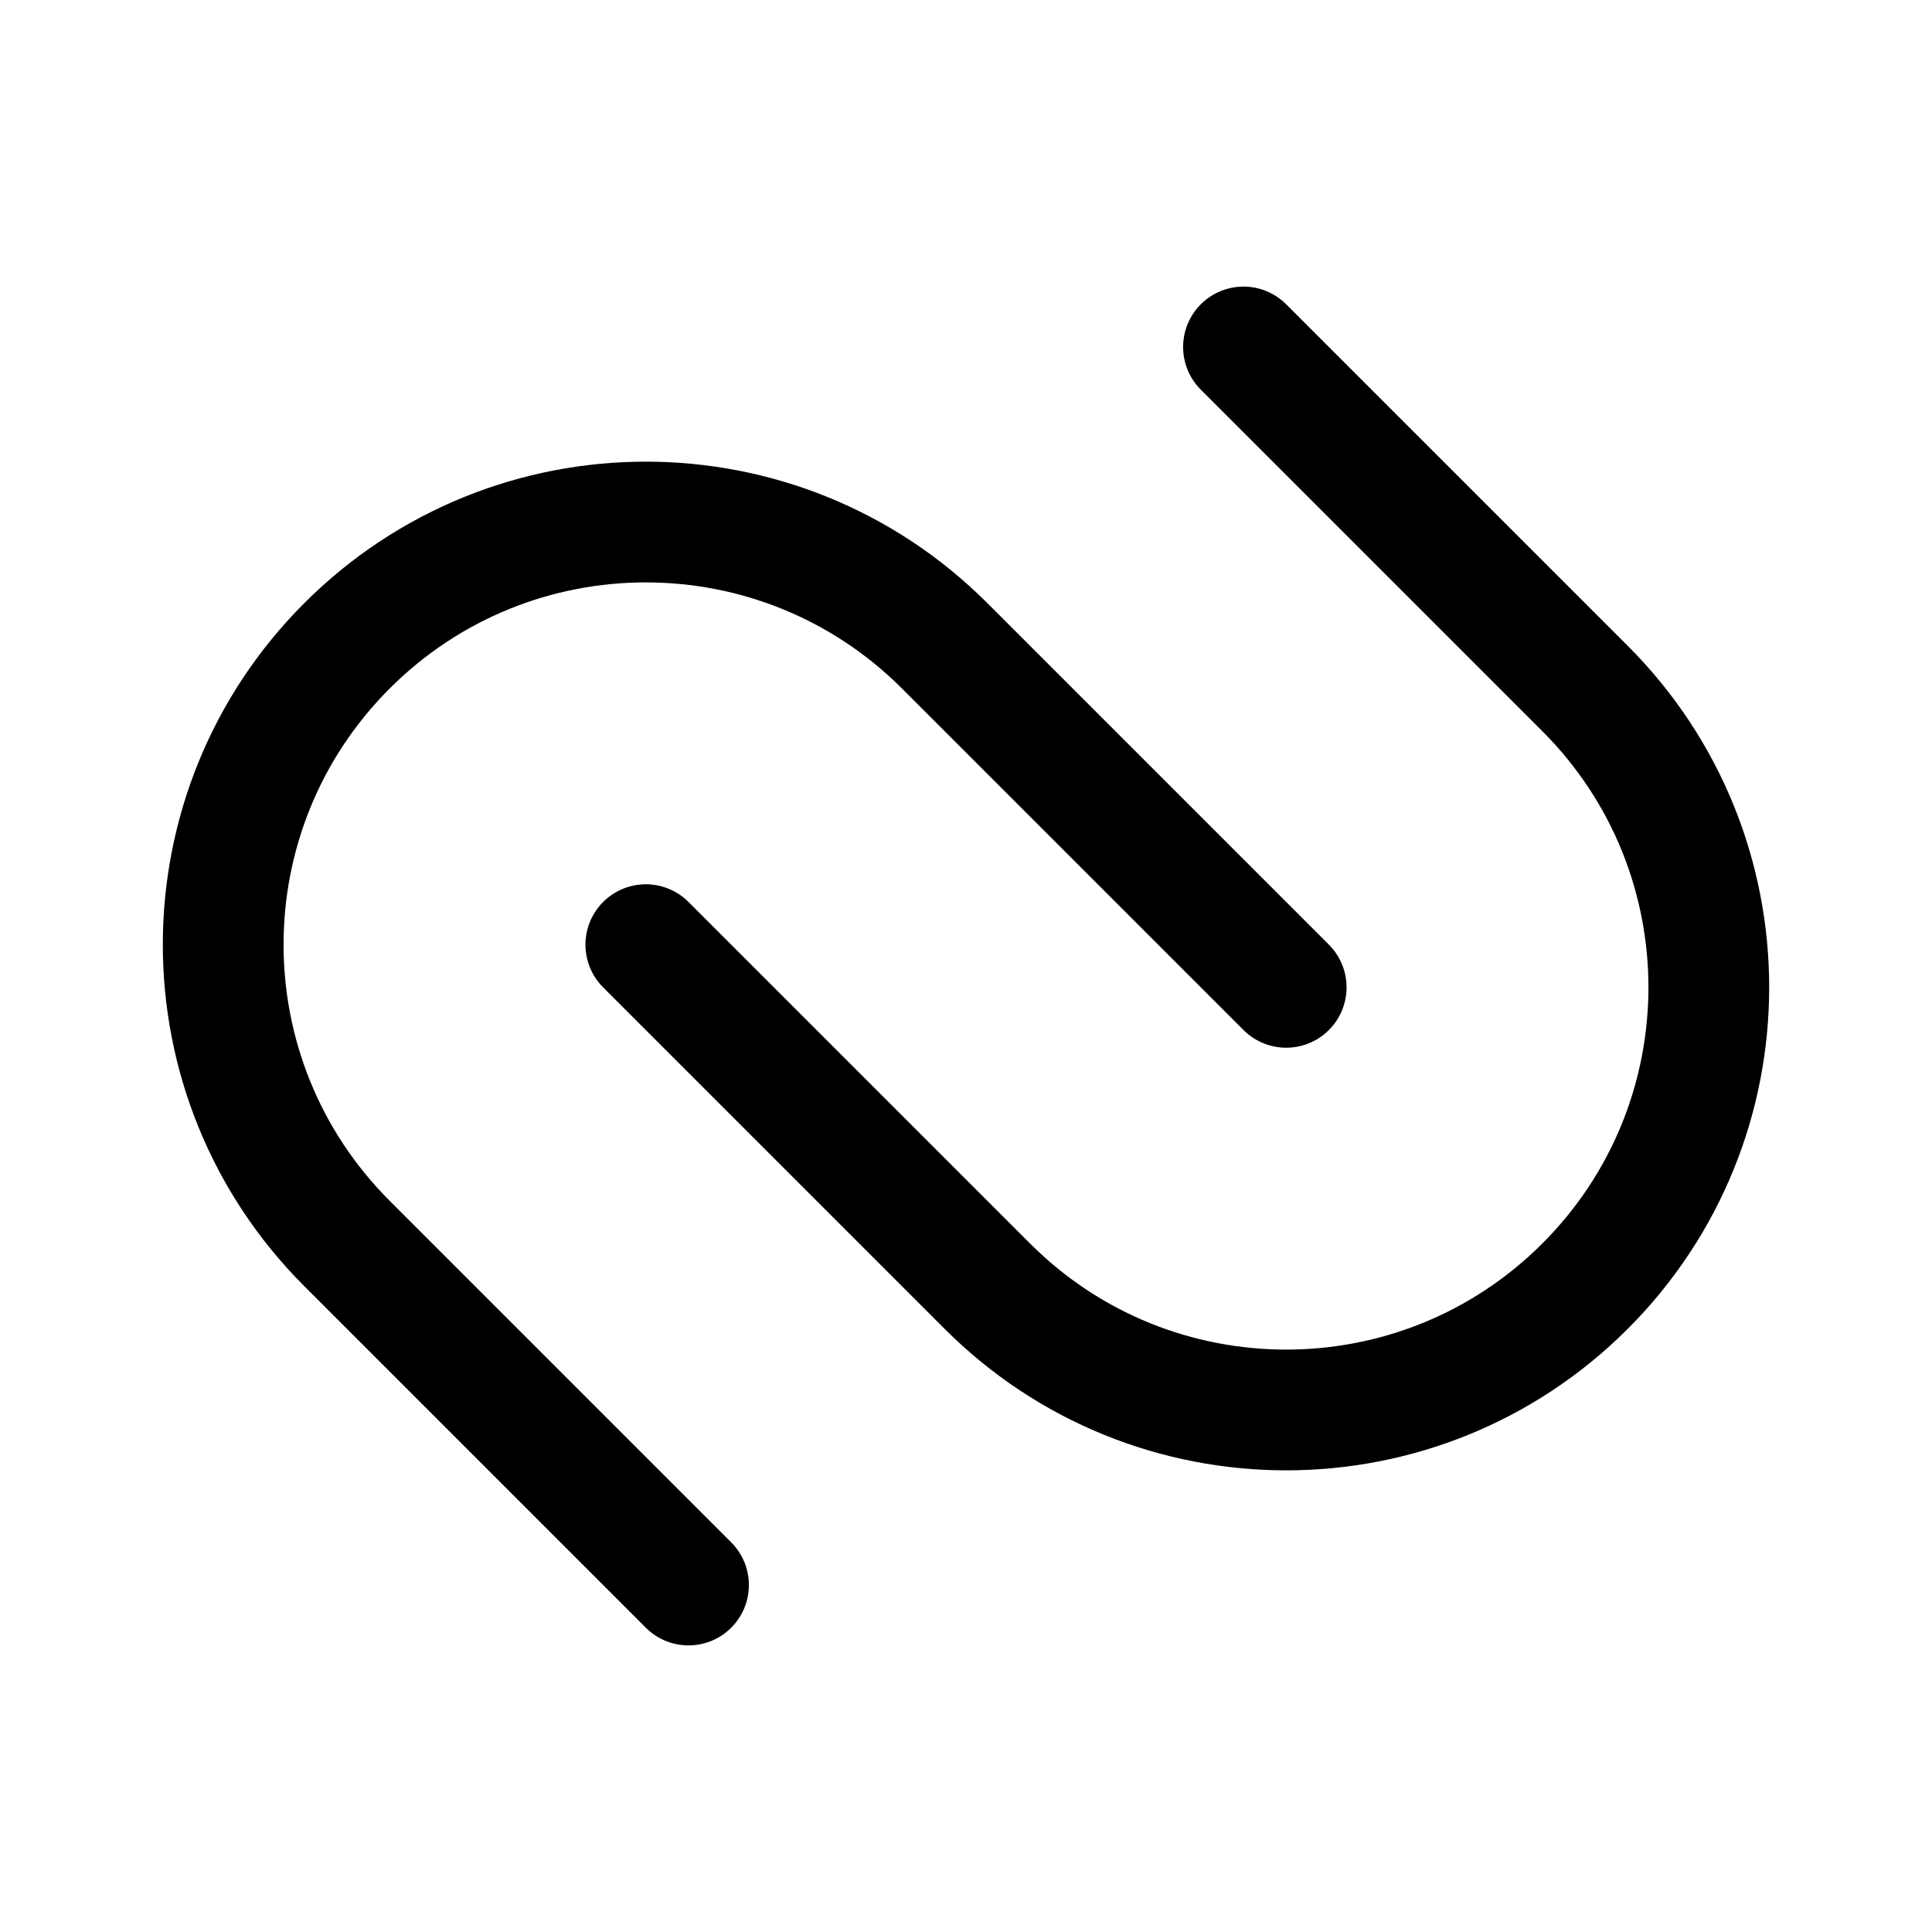
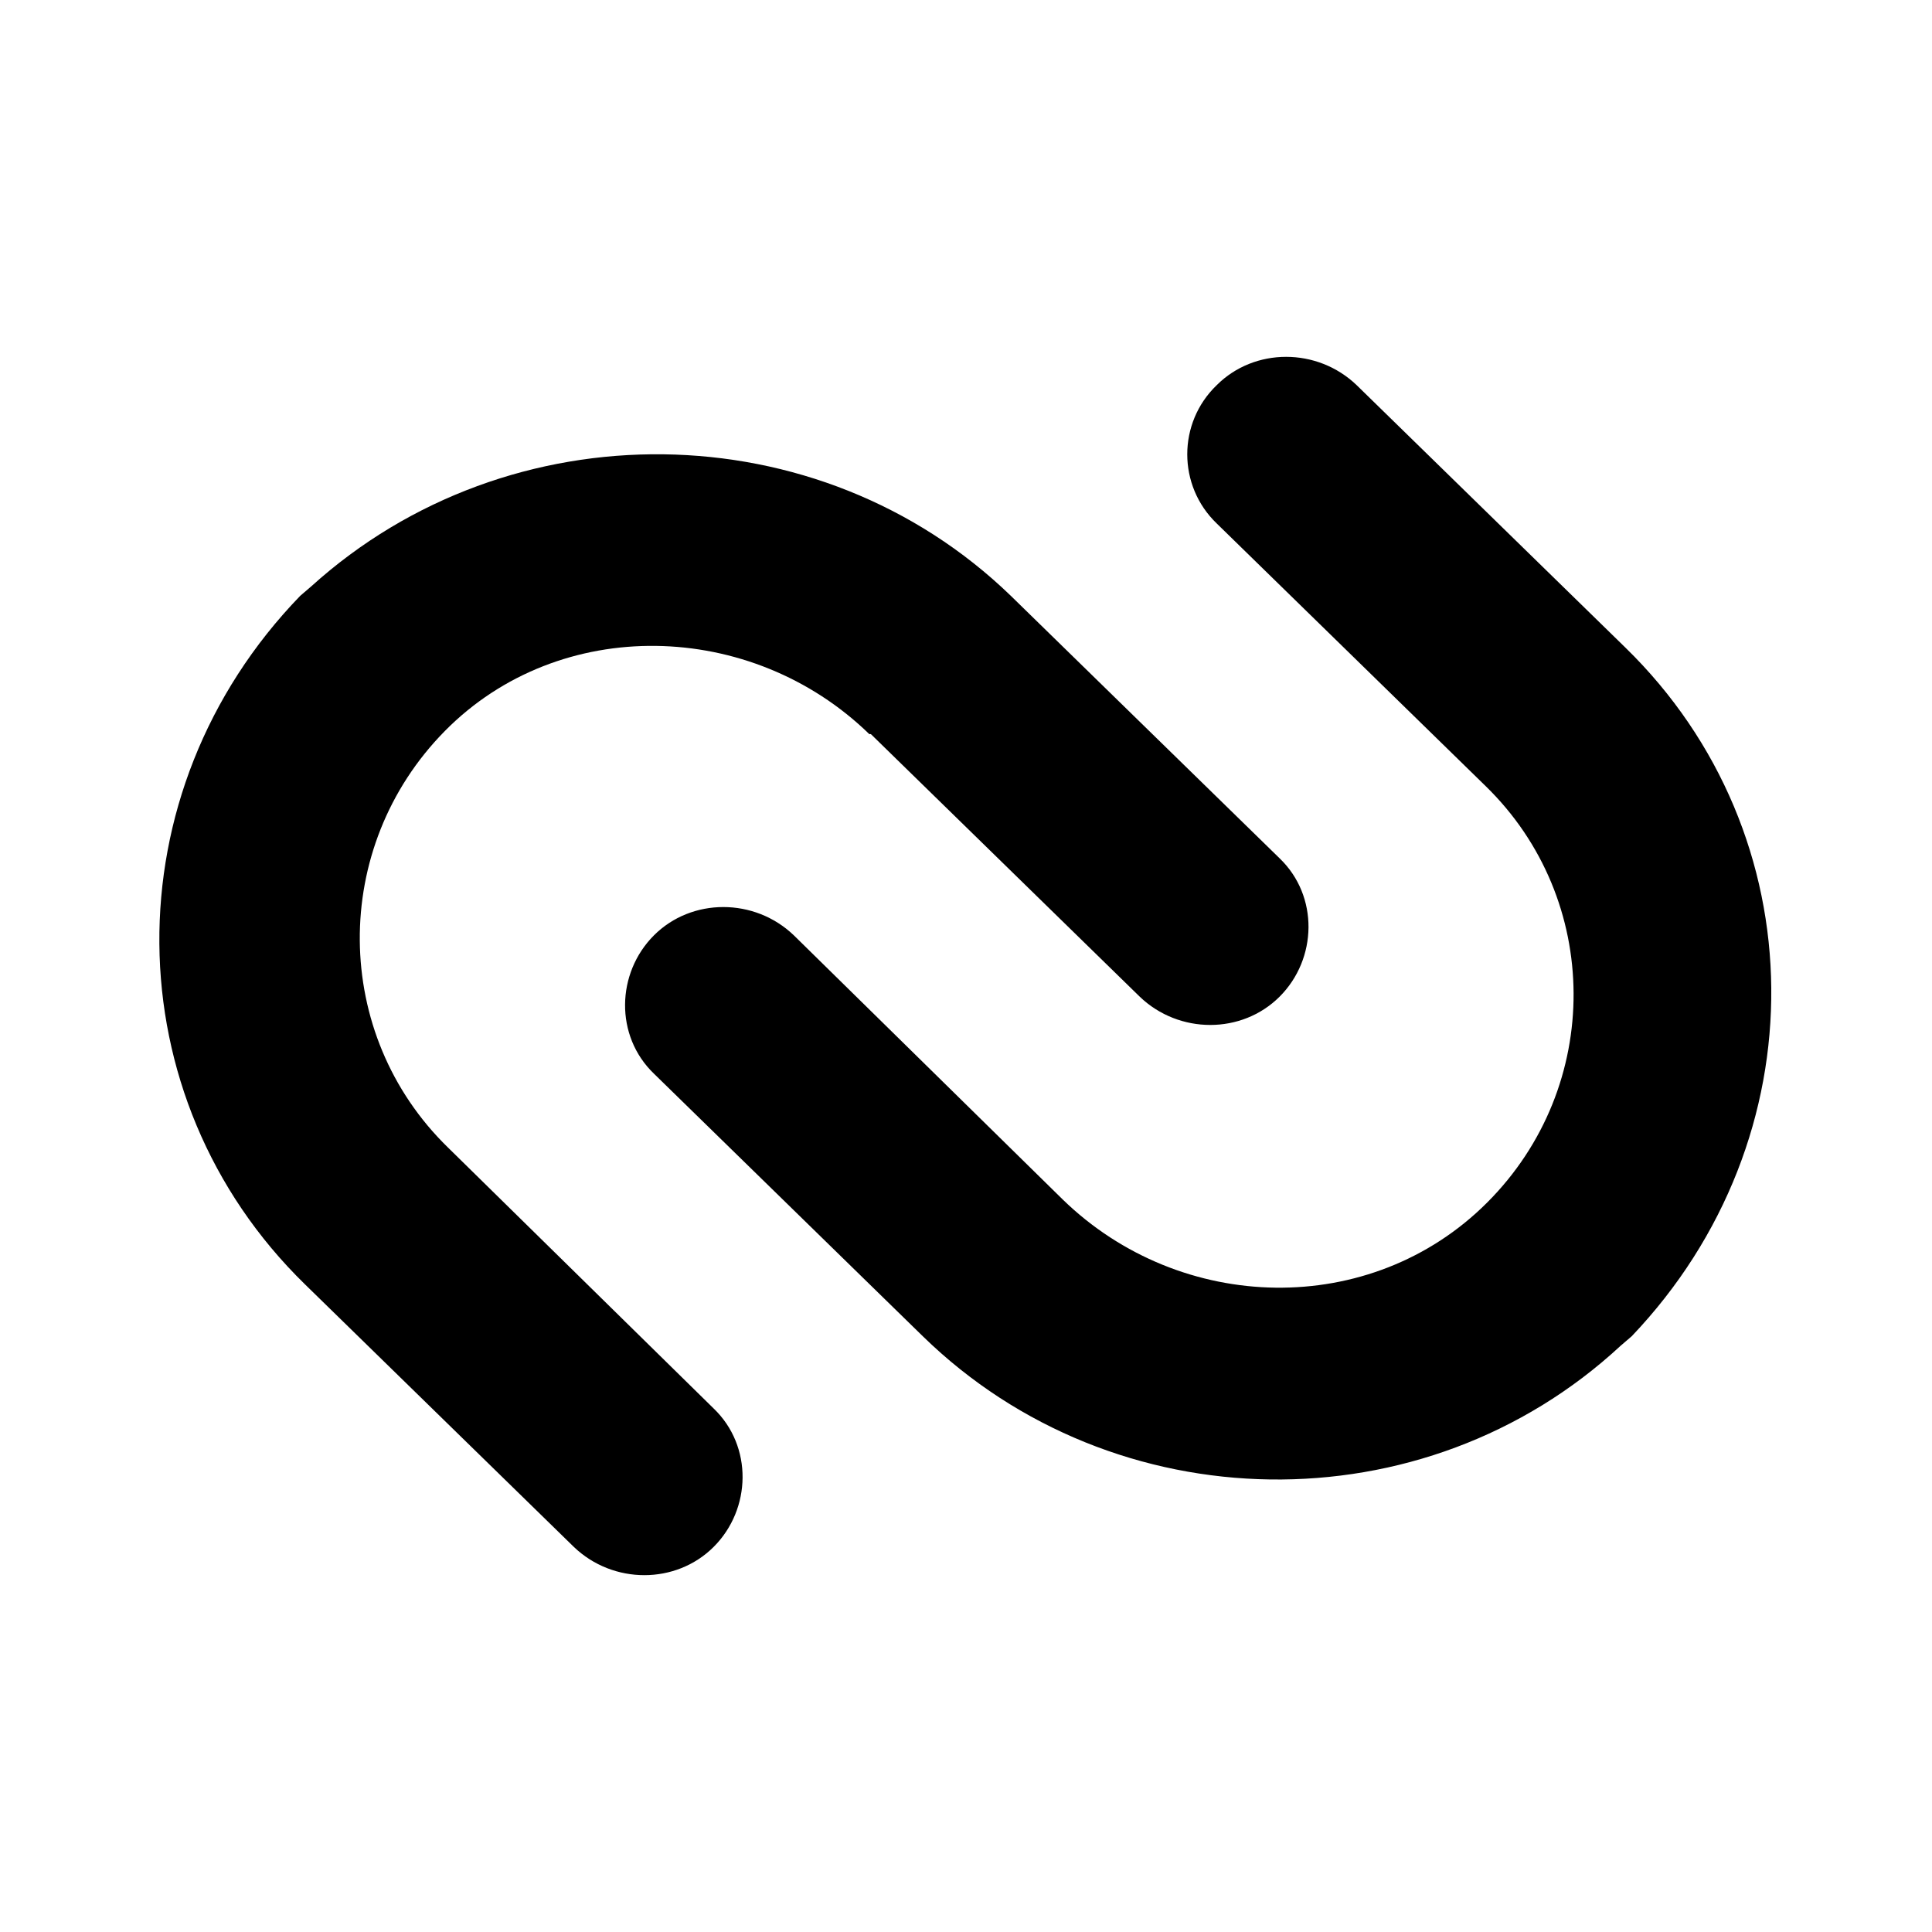
- <svg xmlns="http://www.w3.org/2000/svg" width="192" height="192" fill="none" viewBox="0 0 192 192">
-   <path stroke="#000" stroke-linecap="round" stroke-linejoin="round" stroke-width="12" d="m68.423 157.518-33.941-33.941c-16.402-16.402-16.402-42.995 0-59.397v0c16.402-16.402 42.995-16.402 59.397 0l33.941 33.941" />
-   <path stroke="#000" stroke-linecap="round" stroke-linejoin="round" stroke-width="12" d="m123.577 34.482 33.941 33.94c16.402 16.403 16.402 42.996 0 59.398v0c-16.402 16.402-42.995 16.402-59.397 0l-33.94-33.941" />
+ <svg xmlns="http://www.w3.org/2000/svg" id="vector" width="24" height="24" viewBox="0 0 1.229 1.229">
+   <path fill="#000" d="m0.554,0.467 l0.171,0.167c0.025,0.024 0.065,0.024 0.089,0 0.024,-0.024 0.025,-0.064 0,-0.088L0.643,0.379C0.521,0.261 0.324,0.259 0.198,0.373l-0.007,0.006c-0.121,0.125 -0.119,0.319 0.003,0.438l0.171,0.167c0.025,0.024 0.065,0.024 0.089,0 0.024,-0.024 0.025,-0.064 0,-0.088L0.285,0.73c-0.074,-0.072 -0.075,-0.191 -0.002,-0.265 0.073,-0.074 0.195,-0.071 0.27,0.002zM0.774,0.245c-0.025,0.024 -0.025,0.064 0,0.088l0.171,0.167c0.074,0.072 0.075,0.191 0.001,0.265 -0.074,0.074 -0.195,0.071 -0.27,-0.002L0.505,0.595c-0.025,-0.024 -0.065,-0.024 -0.089,0 -0.024,0.024 -0.025,0.064 0,0.088l0.171,0.167c0.122,0.119 0.319,0.122 0.444,0.006l0.007,-0.006C1.158,0.724 1.156,0.531 1.034,0.412L0.863,0.245c-0.025,-0.024 -0.065,-0.024 -0.089,0z" stroke-width="0.43" id="path_0" />
</svg>
